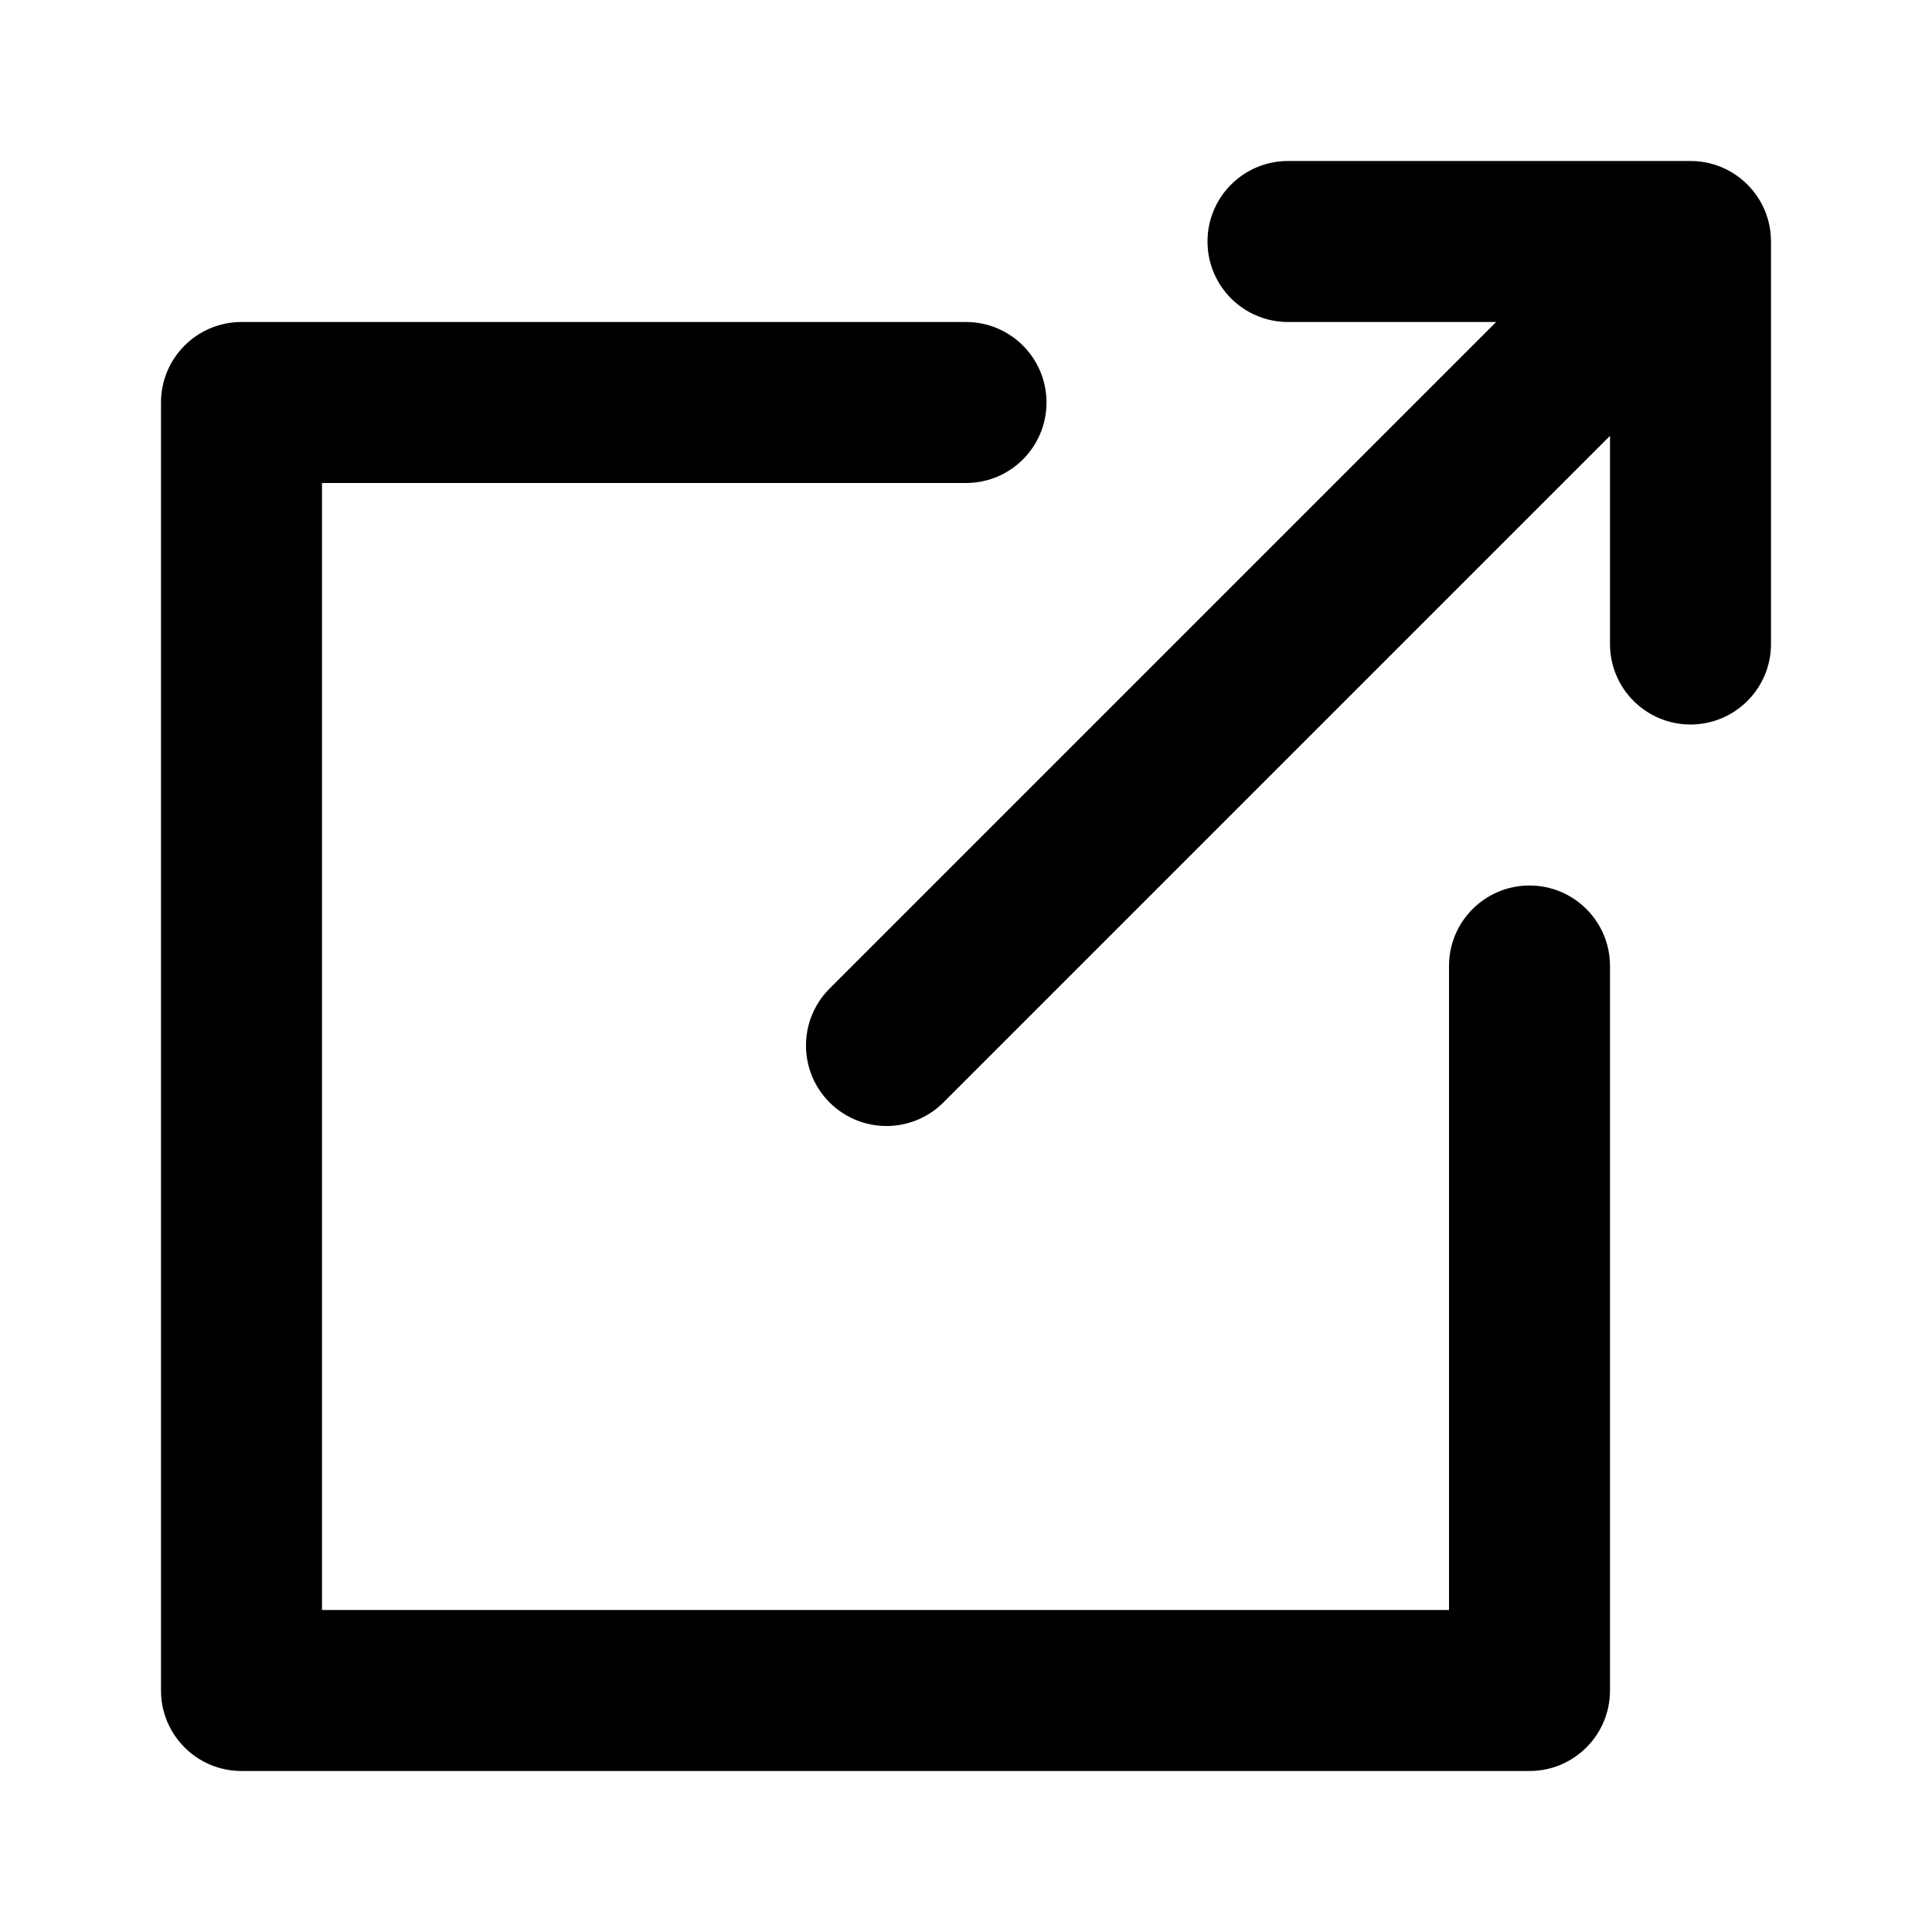
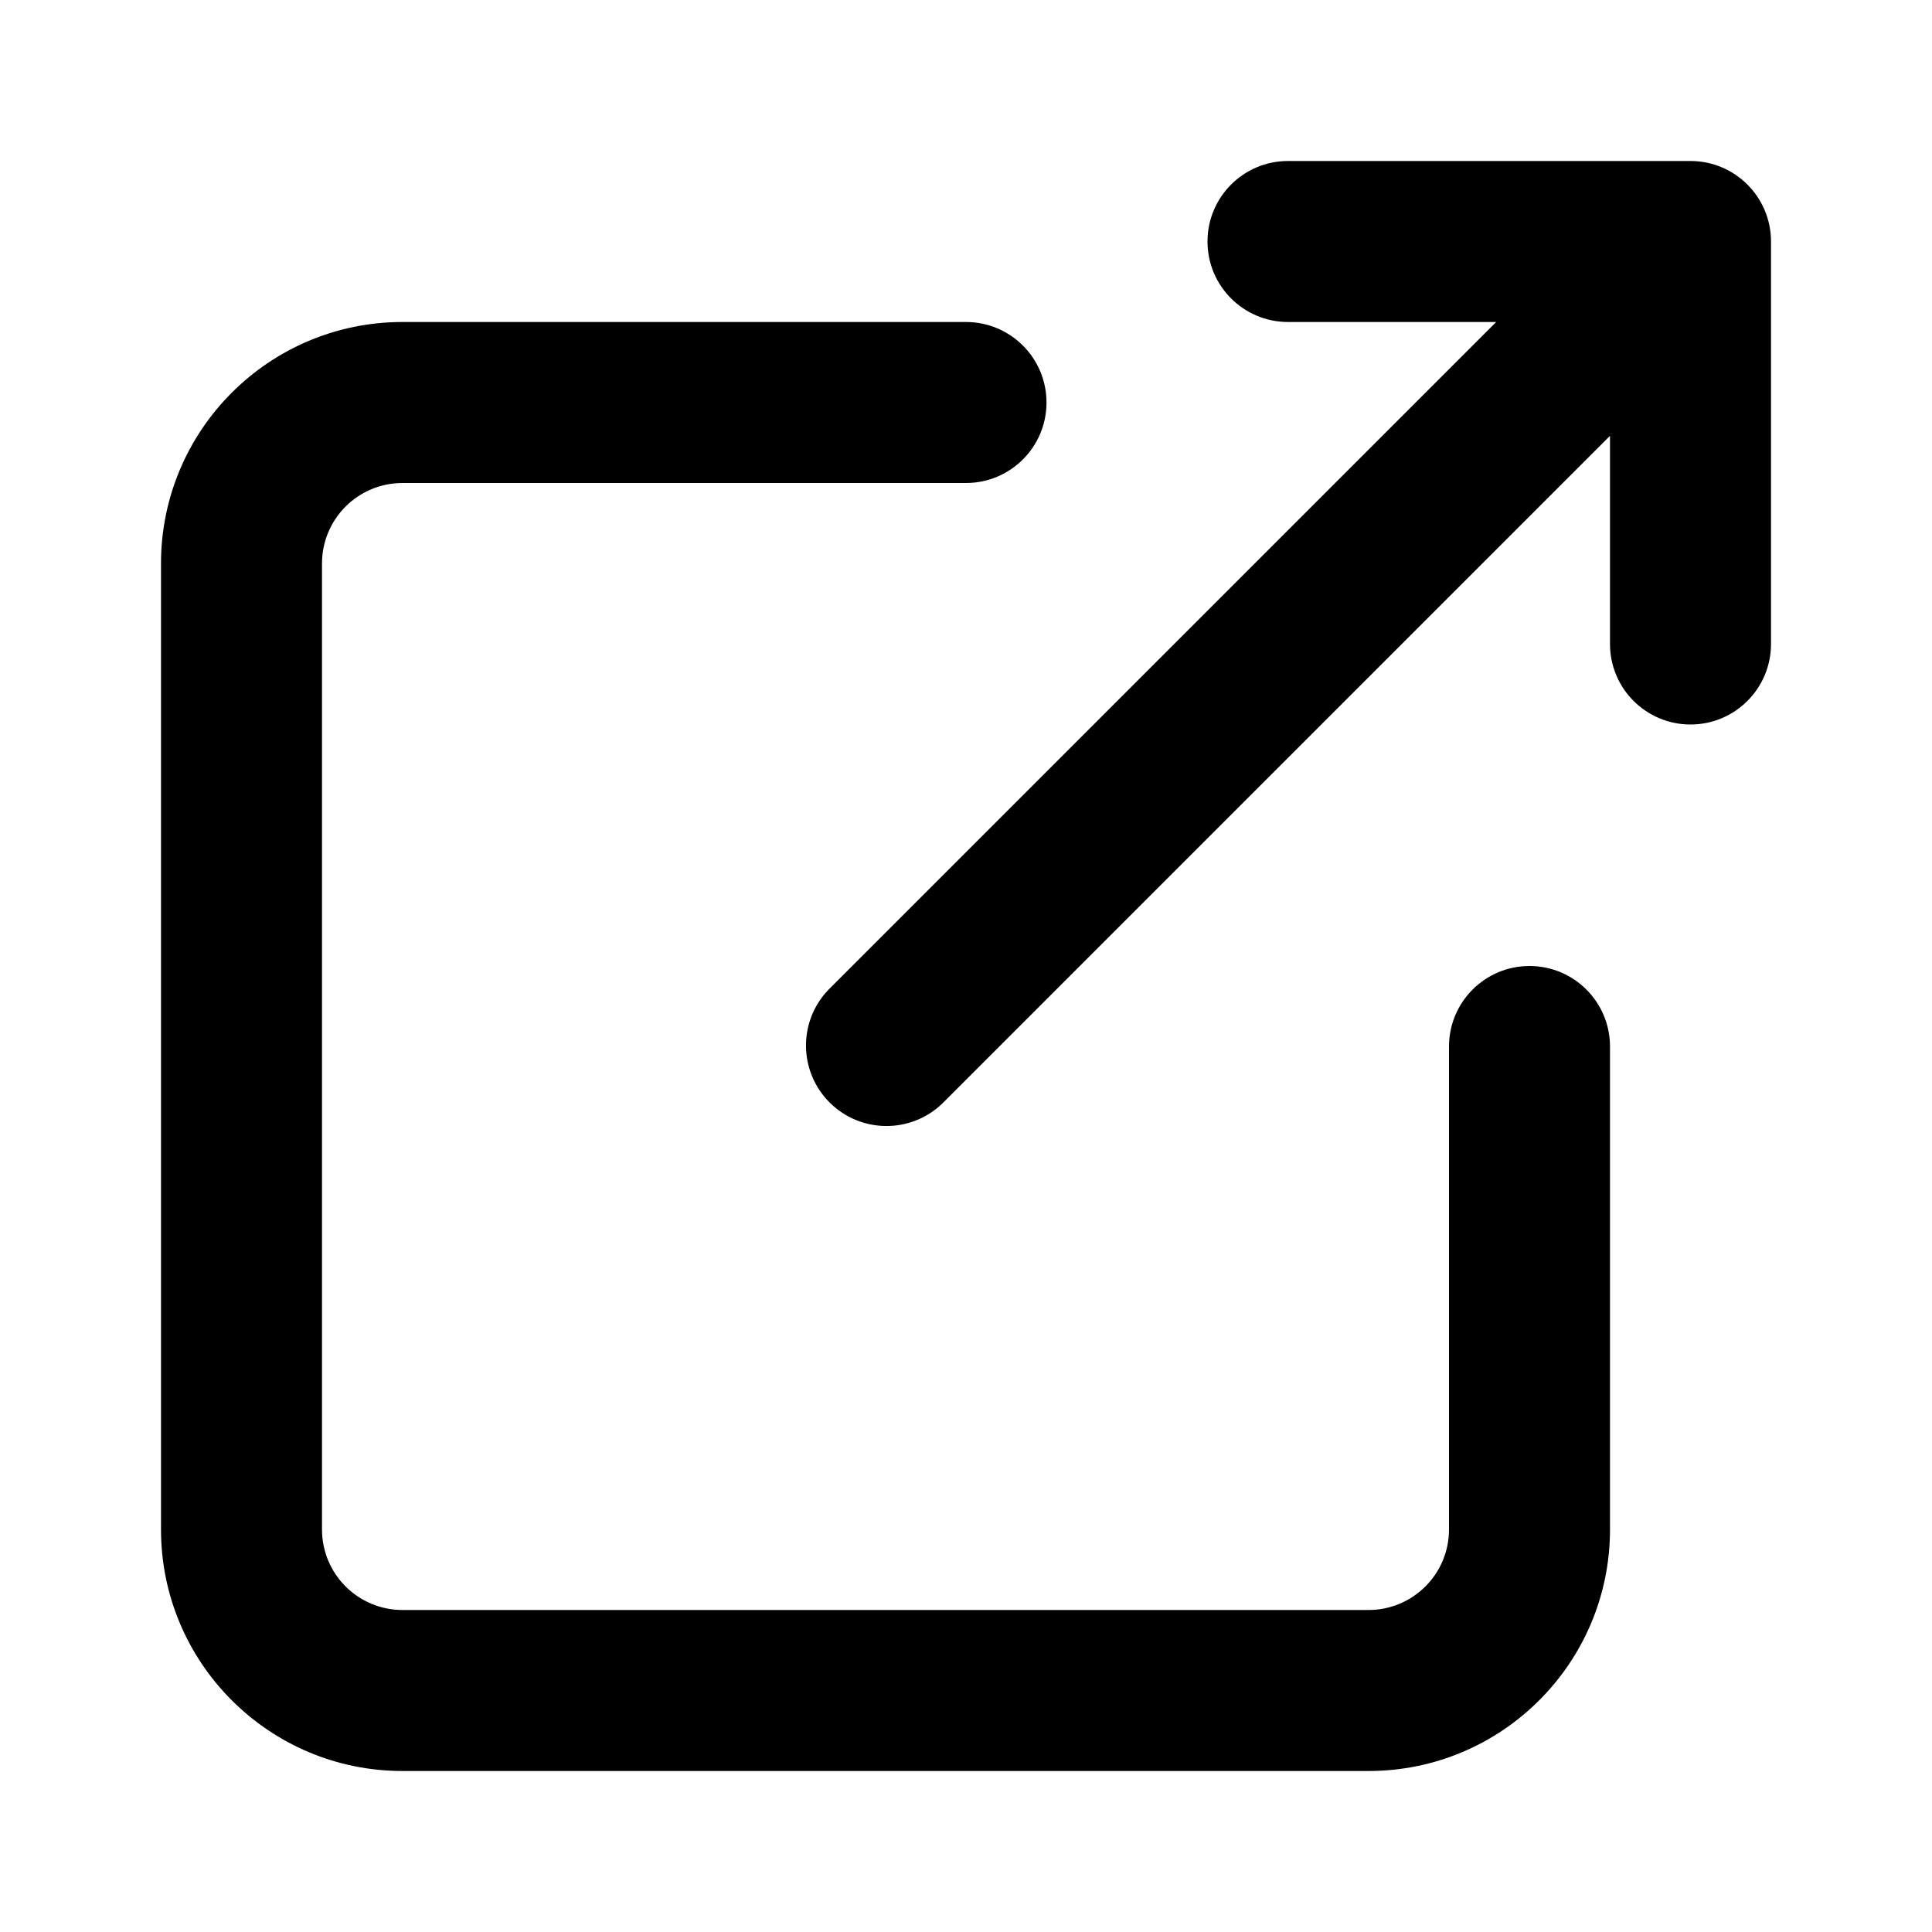
<svg xmlns="http://www.w3.org/2000/svg" viewBox="0 0 24 24">
-   <path d="M16 4a1 1 0 1 1 0-2h5a1 1 0 0 1 1 1v5a1 1 0 1 1-2 0V5.414l-8.293 8.293a1 1 0 0 1-1.414-1.414L18.586 4H16ZM2 5a1 1 0 0 1 1-1h9a1 1 0 1 1 0 2H4v14h14v-8a1 1 0 1 1 2 0v9a1 1 0 0 1-1 1H3a1 1 0 0 1-1-1V5Z" />
+   <path fill-rule="evenodd" clip-rule="evenodd" d="M21 2a1 1 0 0 1 1 1v5a1 1 0 1 1-2 0V5.414l-8.293 8.293a1 1 0 0 1-1.414-1.414L18.586 4H16a1 1 0 1 1 0-2h5ZM5 6a1 1 0 0 0-1 1v12a1 1 0 0 0 1 1h12a1 1 0 0 0 1-1v-6a1 1 0 1 1 2 0v6a3 3 0 0 1-3 3H5a3 3 0 0 1-3-3V7a3 3 0 0 1 3-3h7a1 1 0 1 1 0 2H5Z" />
</svg>
